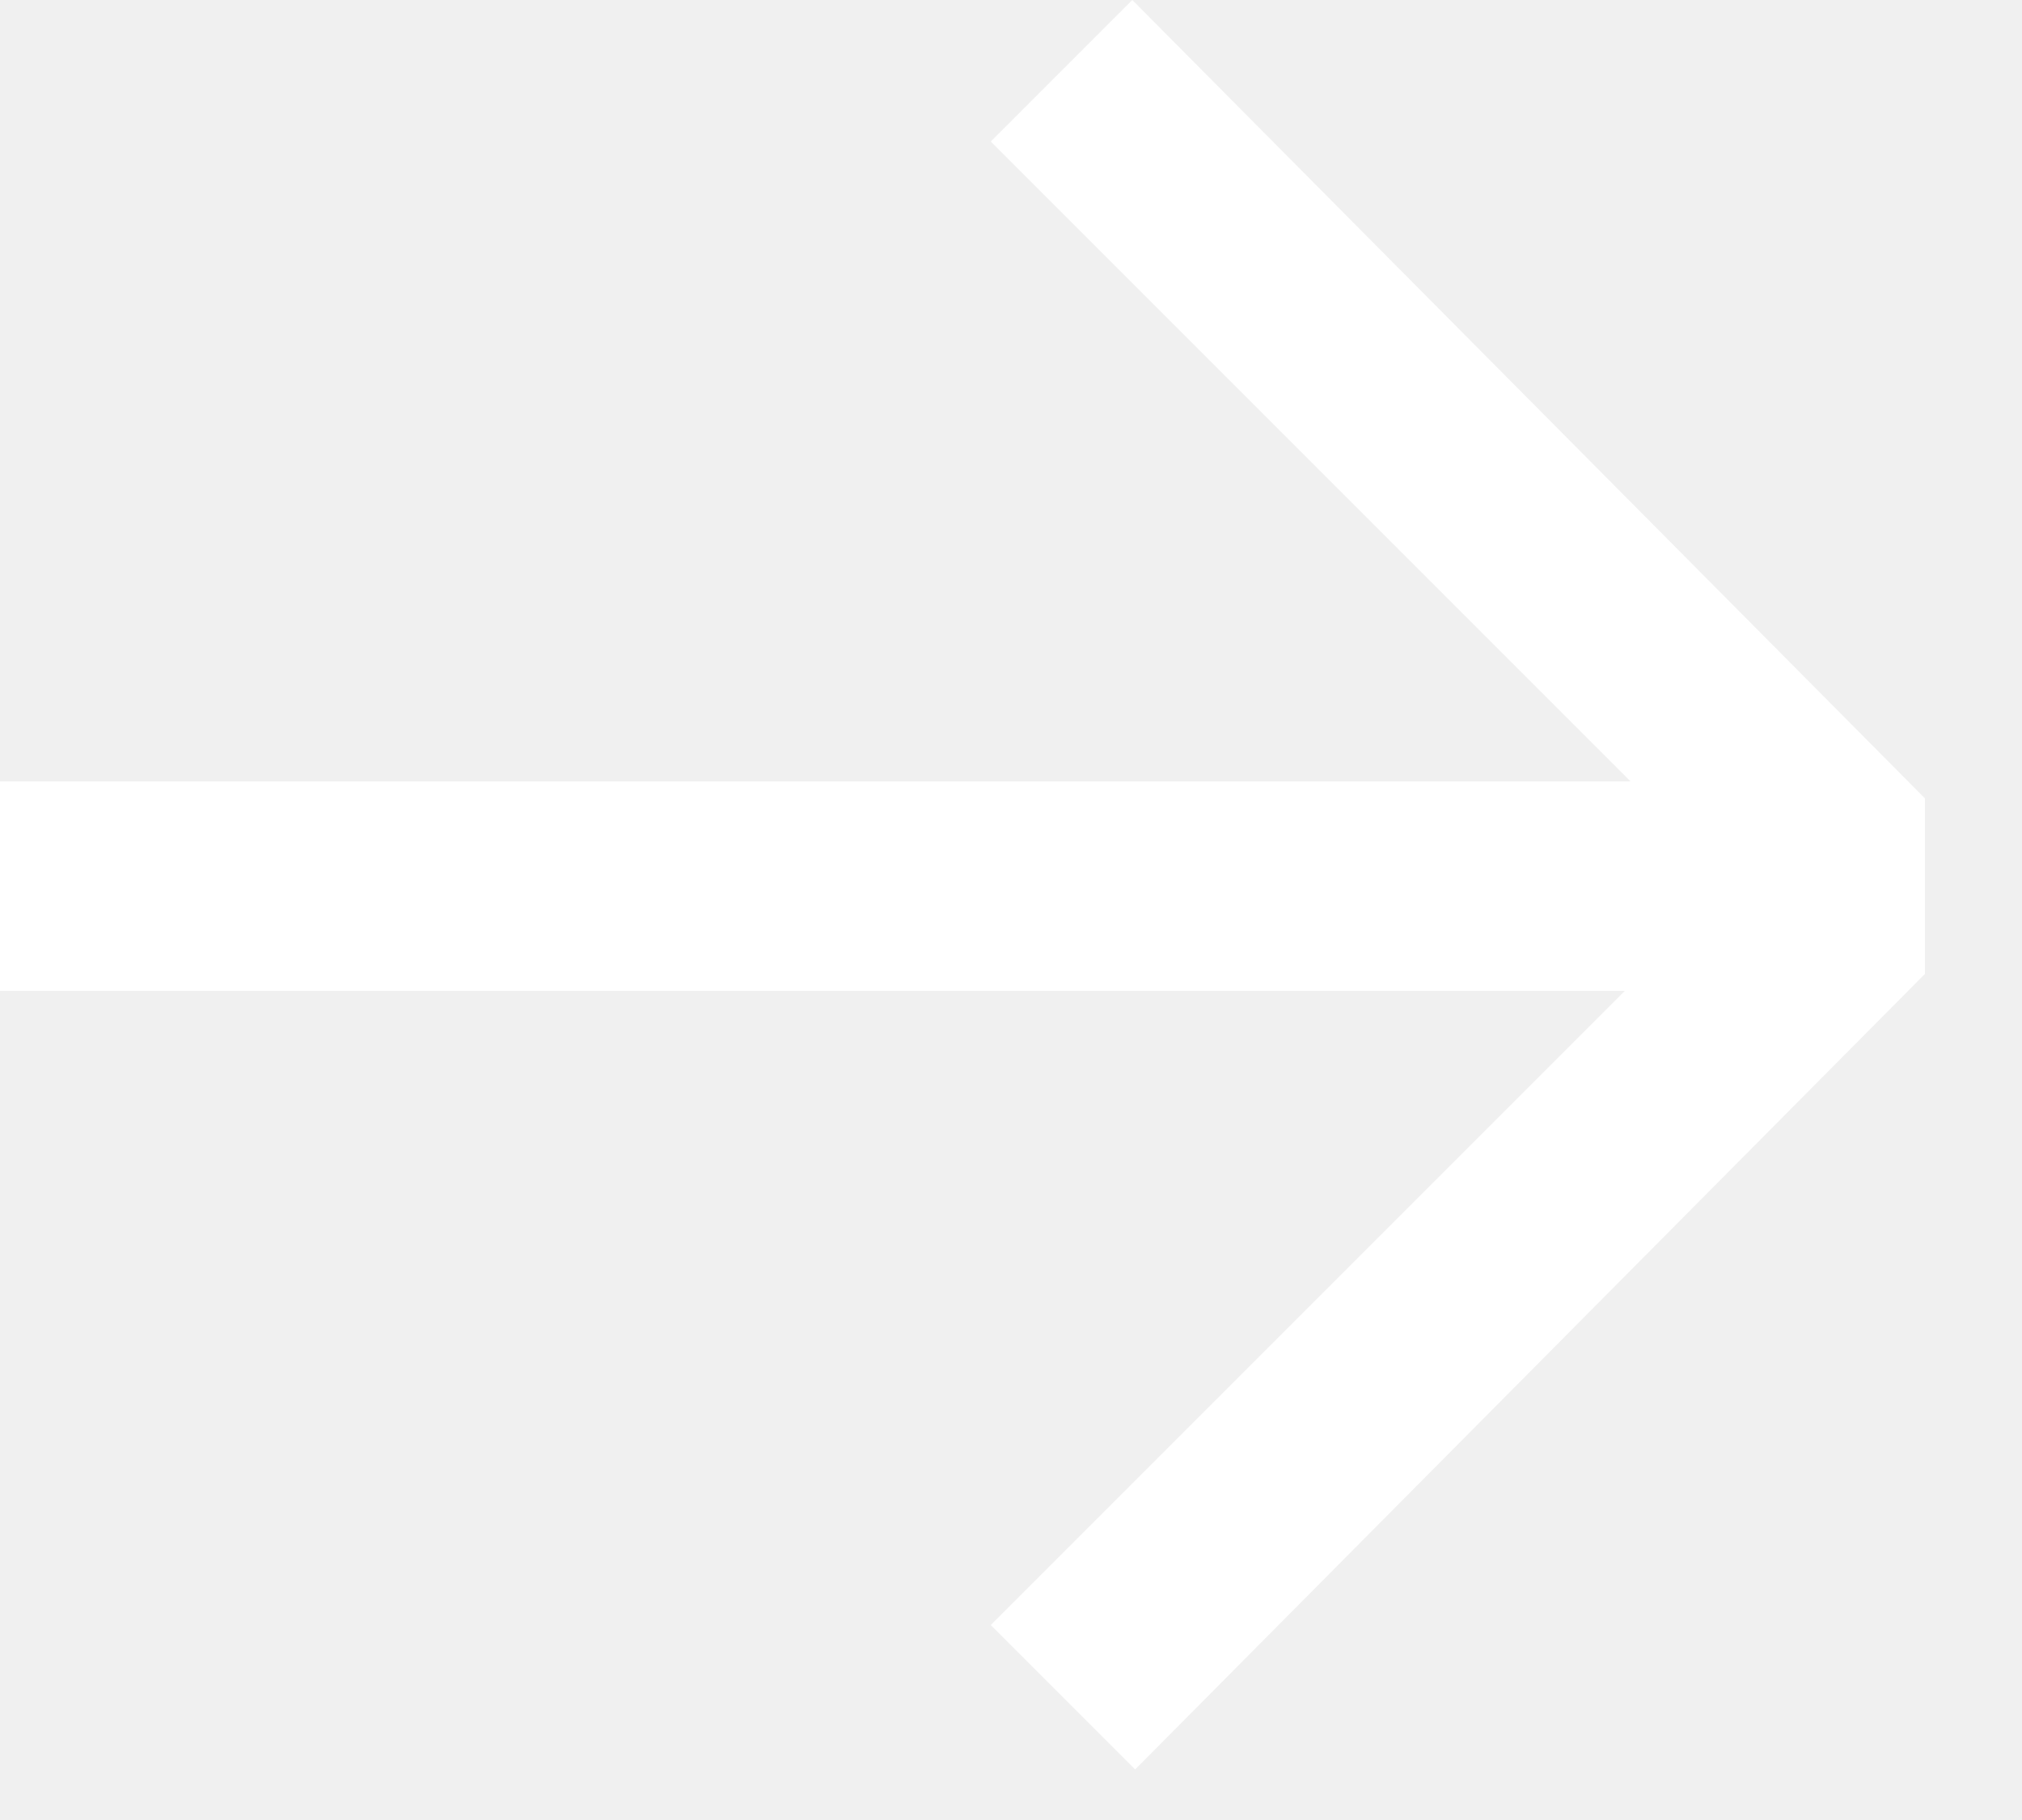
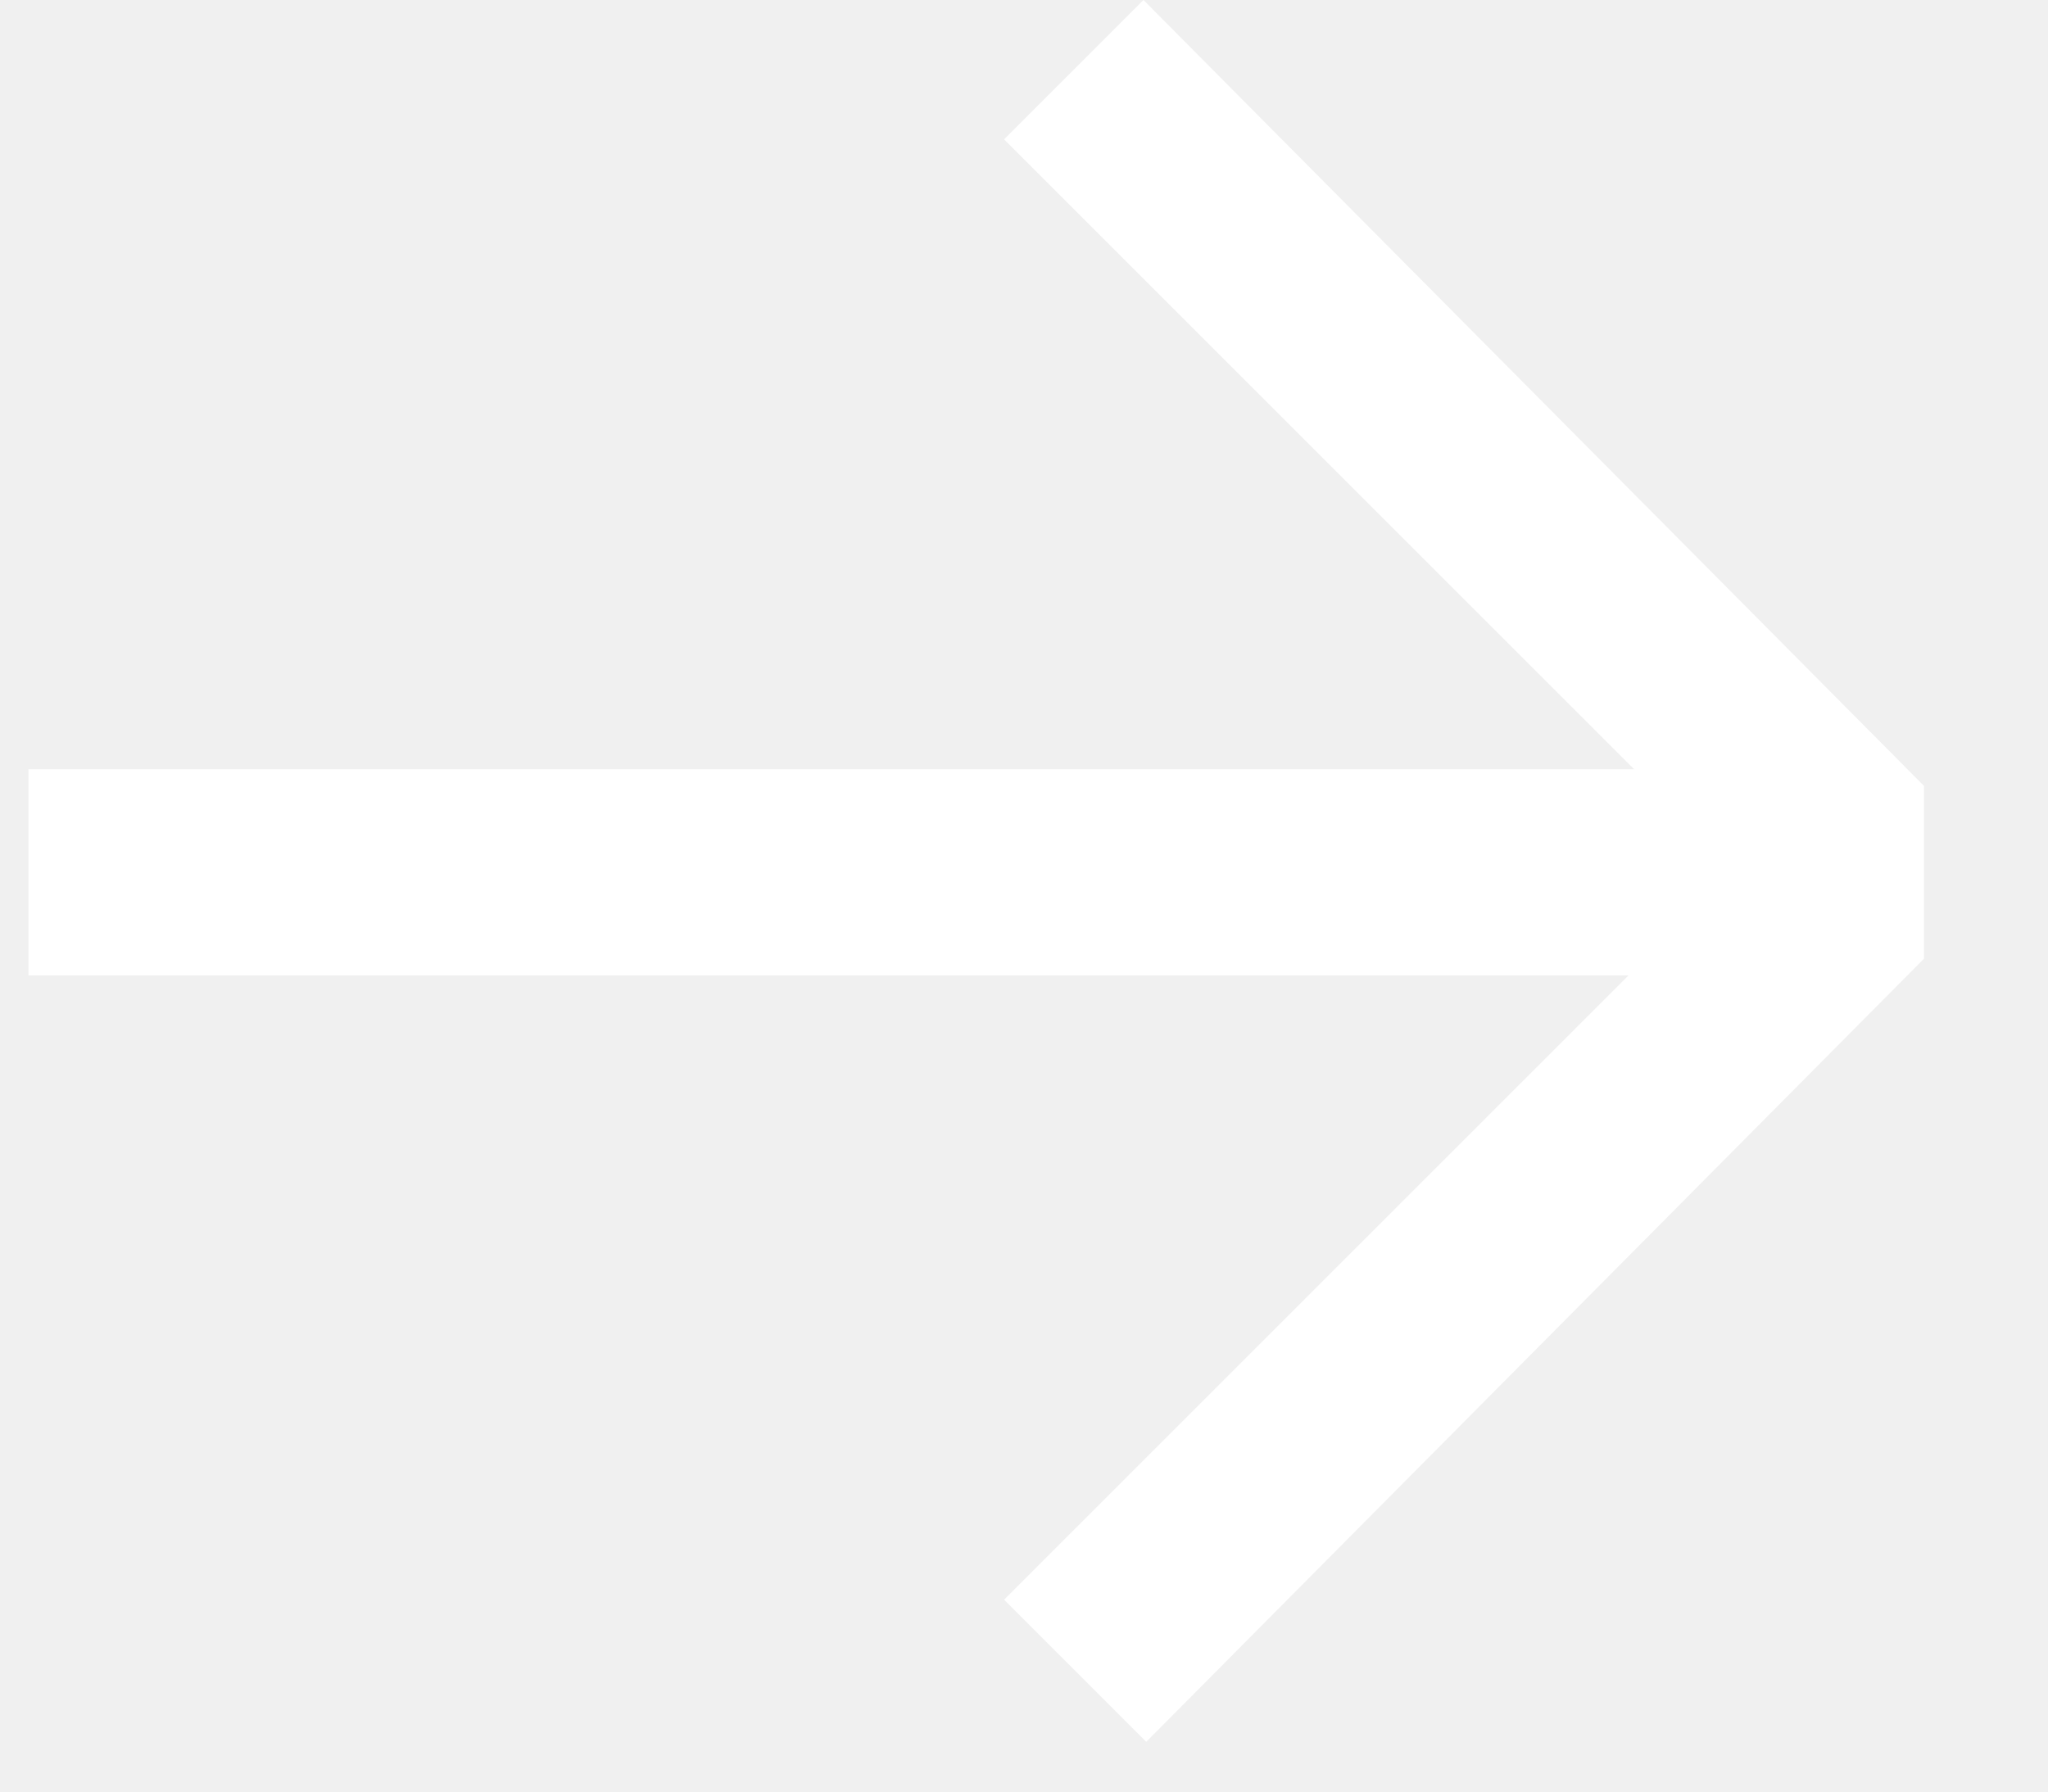
- <svg xmlns="http://www.w3.org/2000/svg" width="10" height="9" viewBox="0 0 10 9" fill="none">
+ <svg xmlns="http://www.w3.org/2000/svg" width="16" height="14" viewBox="0 0 10 9" fill="none">
  <path d="M4.9 8.036L8.568 4.368L4.9 0.7L5.6 0L9.52 3.948V4.816L5.614 8.75L4.9 8.036ZM0 3.864H9.212L9.072 4.368L9.212 4.9H0V3.864Z" fill="white" />
</svg>
